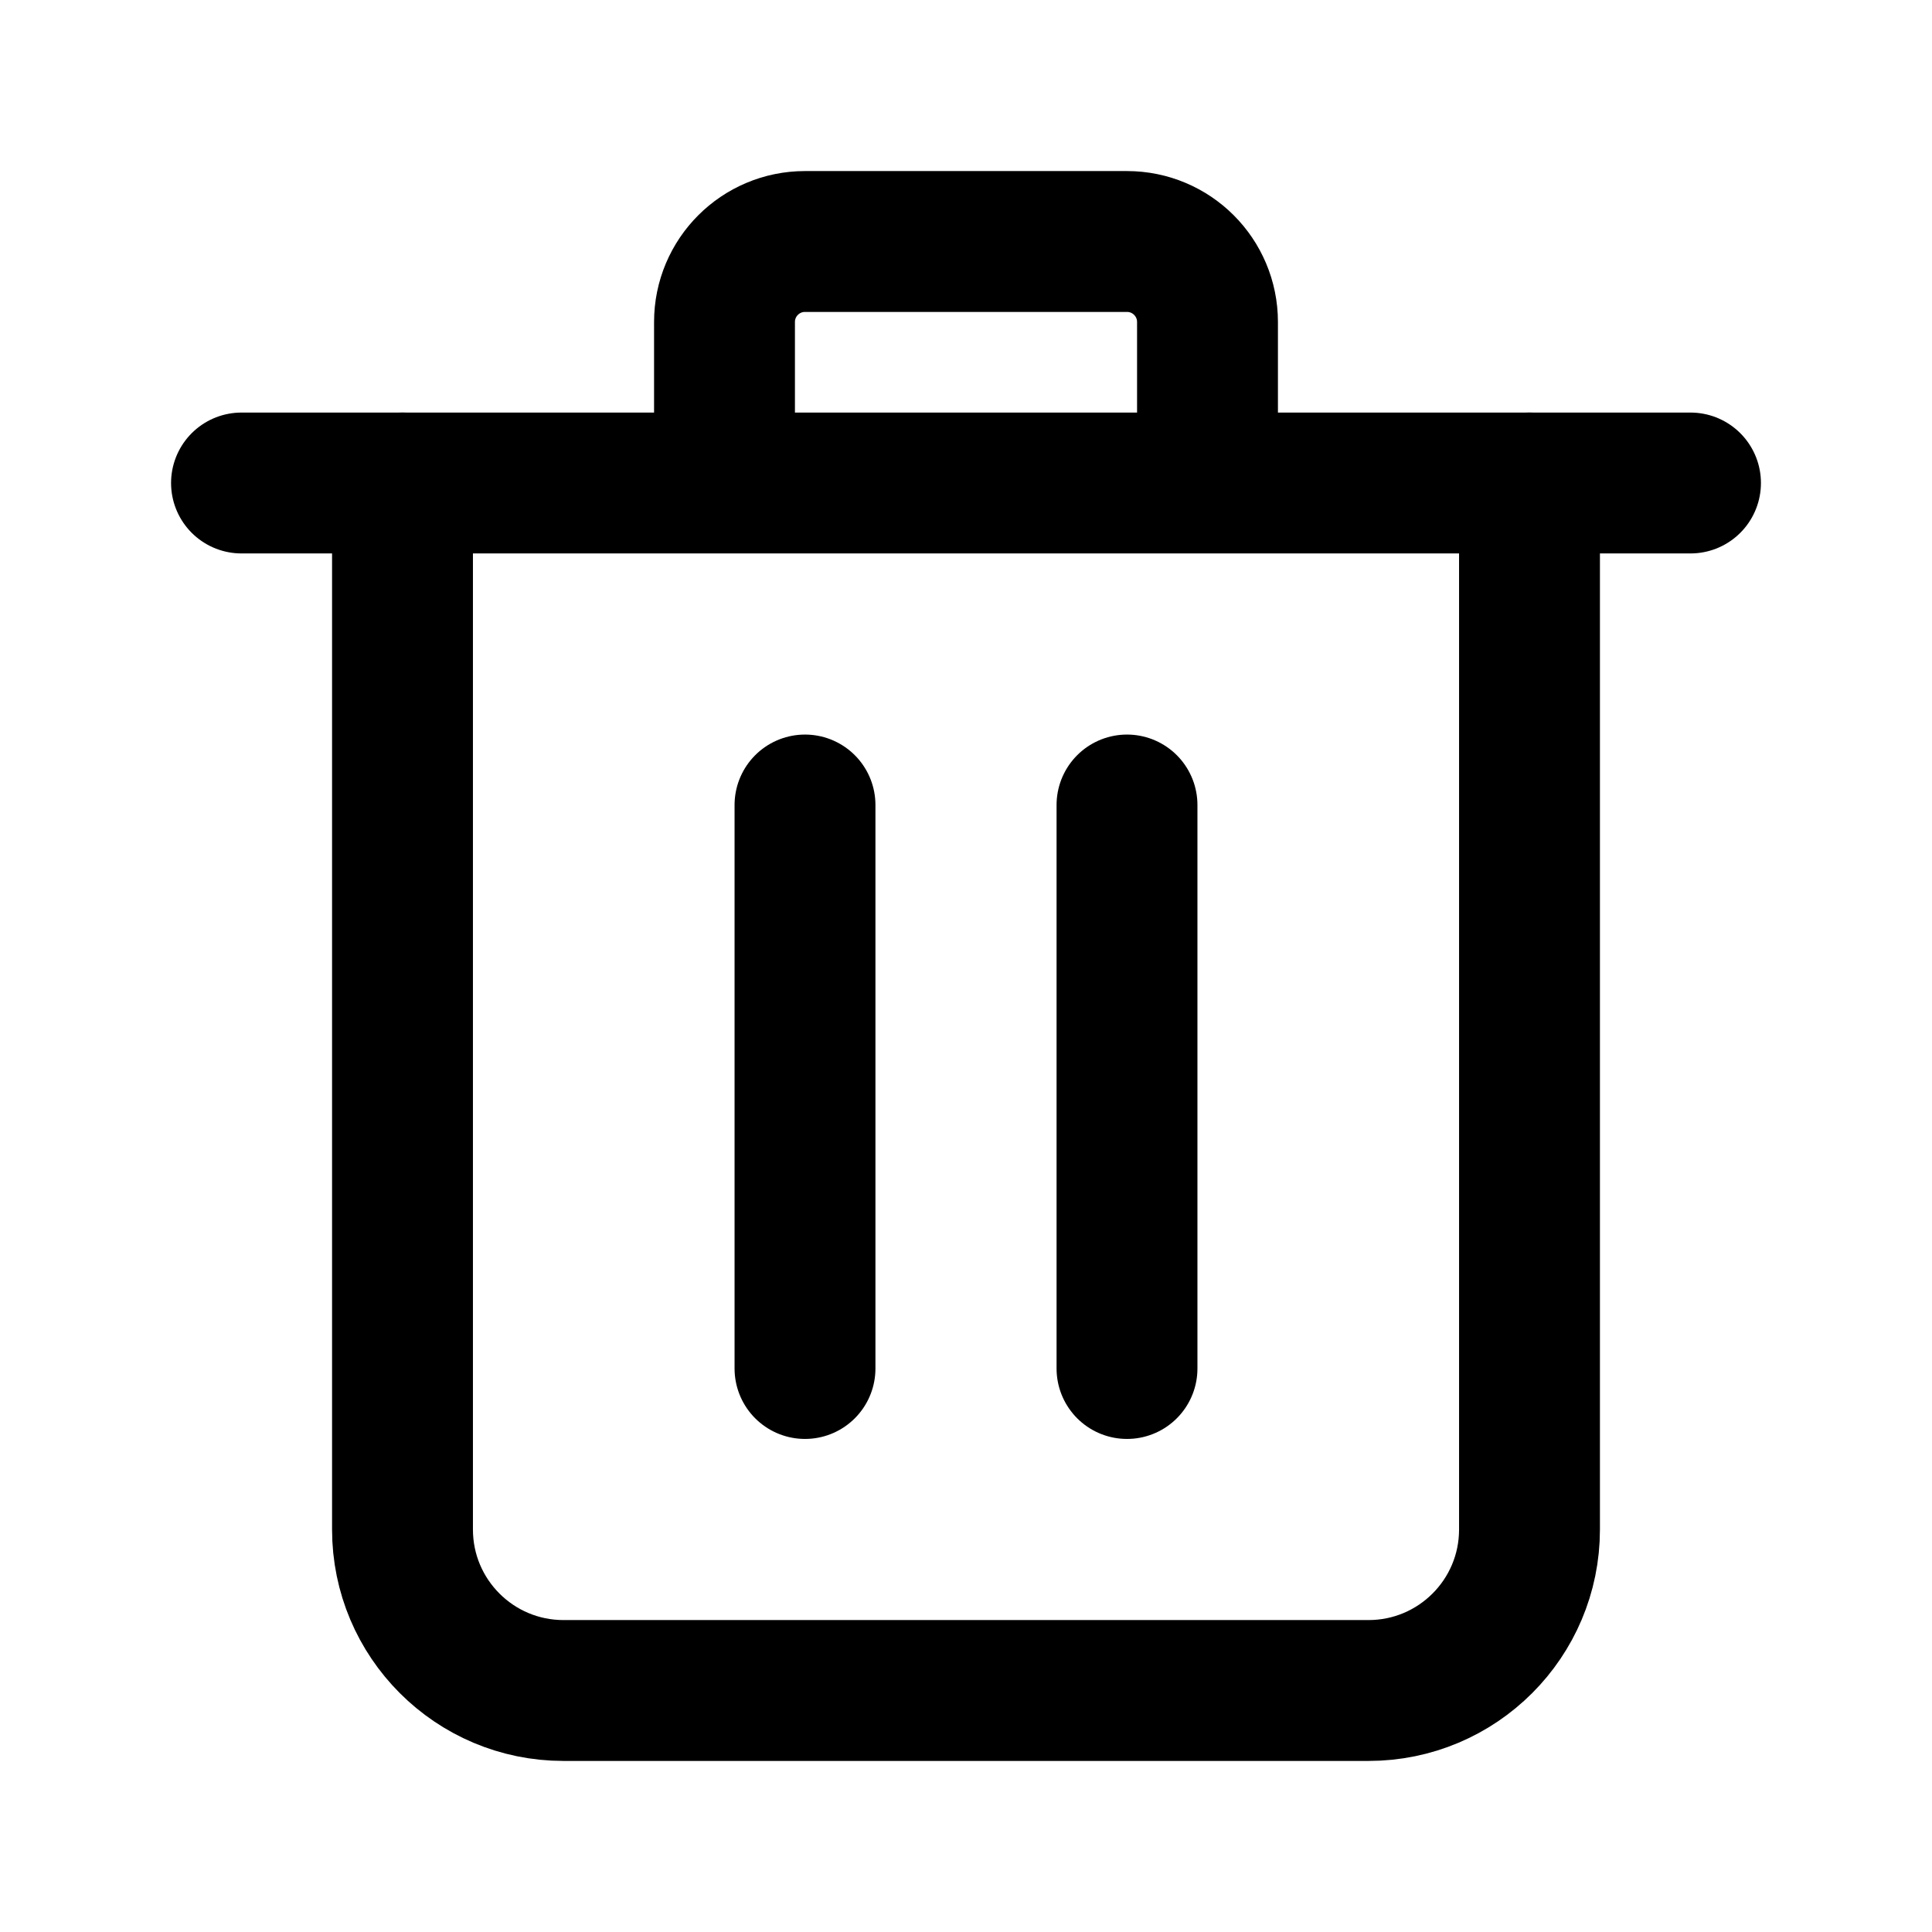
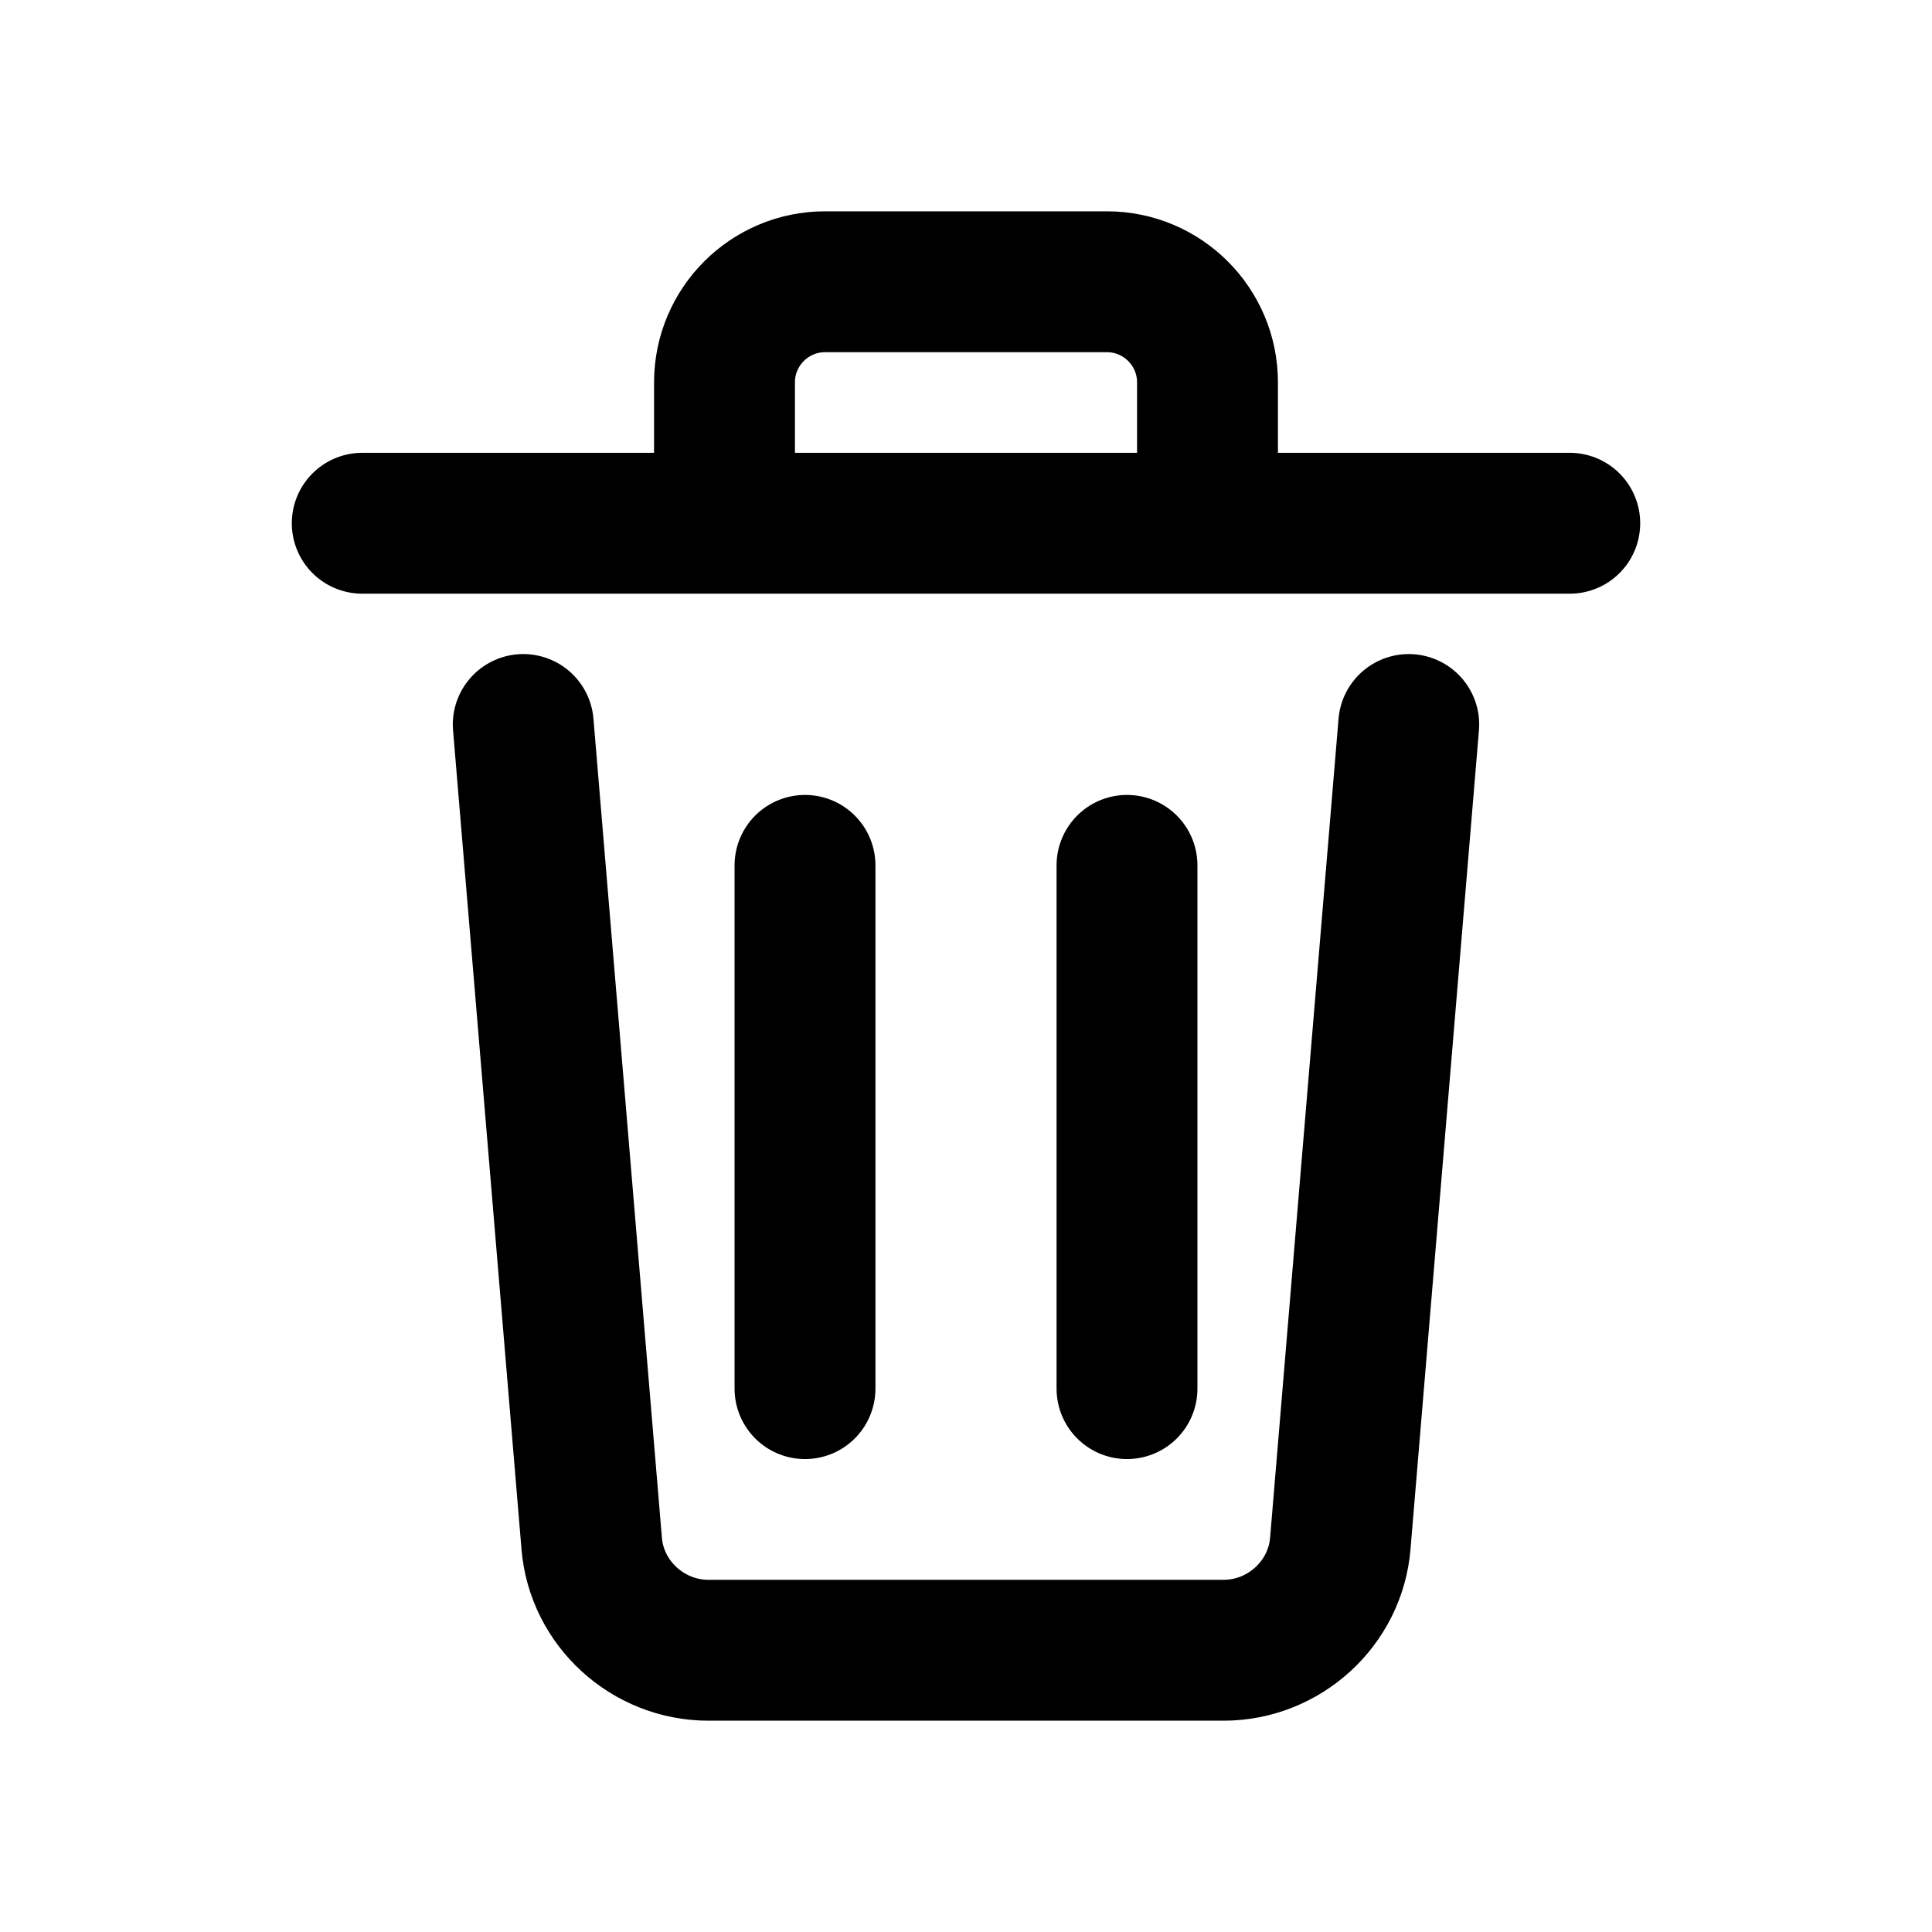
<svg xmlns="http://www.w3.org/2000/svg" viewBox="0 0 24 24" fill="none" stroke="#000" stroke-width="1.75" stroke-linecap="round" stroke-linejoin="round">
-   <path d="M3 6h18M9 6V4a1 1 0 0 1 1-1h4a1 1 0 0 1 1 1v2" />
-   <path d="M5 6v13a2 2 0 0 0 2 2h10a2 2 0 0 0 2-2V6M10 10v7M14 10v7" />
+   <path d="M4.5 6.5h15M9 6.5V4.75C9 4.06 9.56 3.5 10.25 3.5h3.5c.69 0 1.25.56 1.25 1.25V6.5" />
+   <path d="m6.5 9 .85 10.17c.06.75.7 1.33 1.45 1.33h6.4c.75 0 1.39-.58 1.45-1.33L17.5 9" />
+   <path d="M10 10.75v6.5m4-6.5v6.5" />
</svg>
